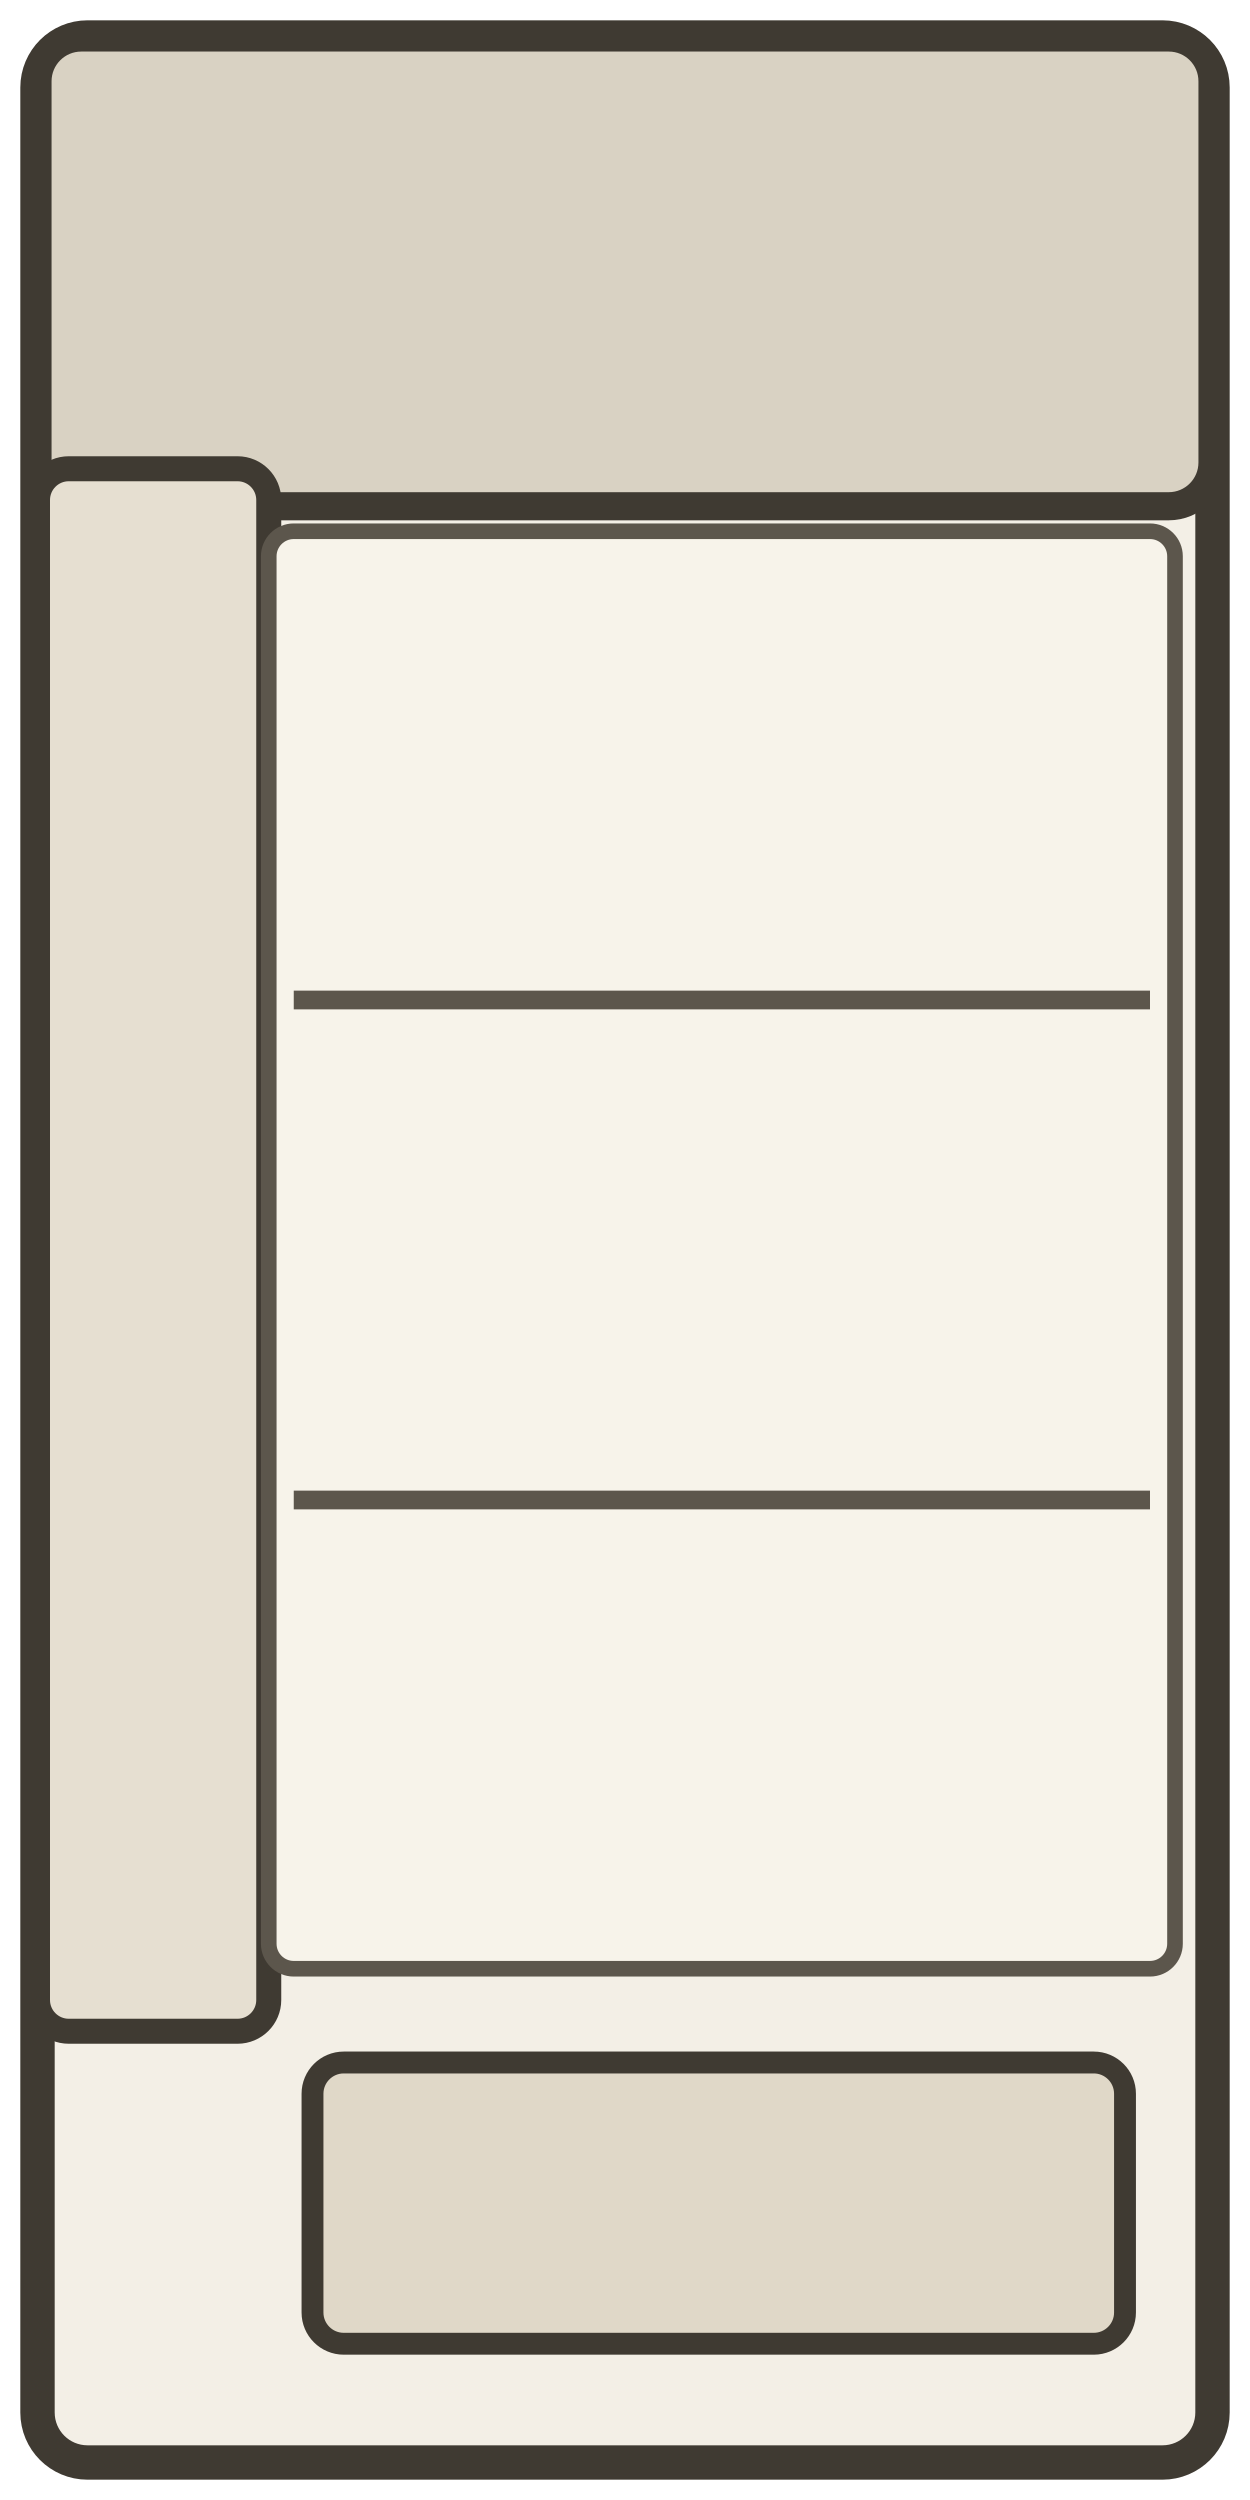
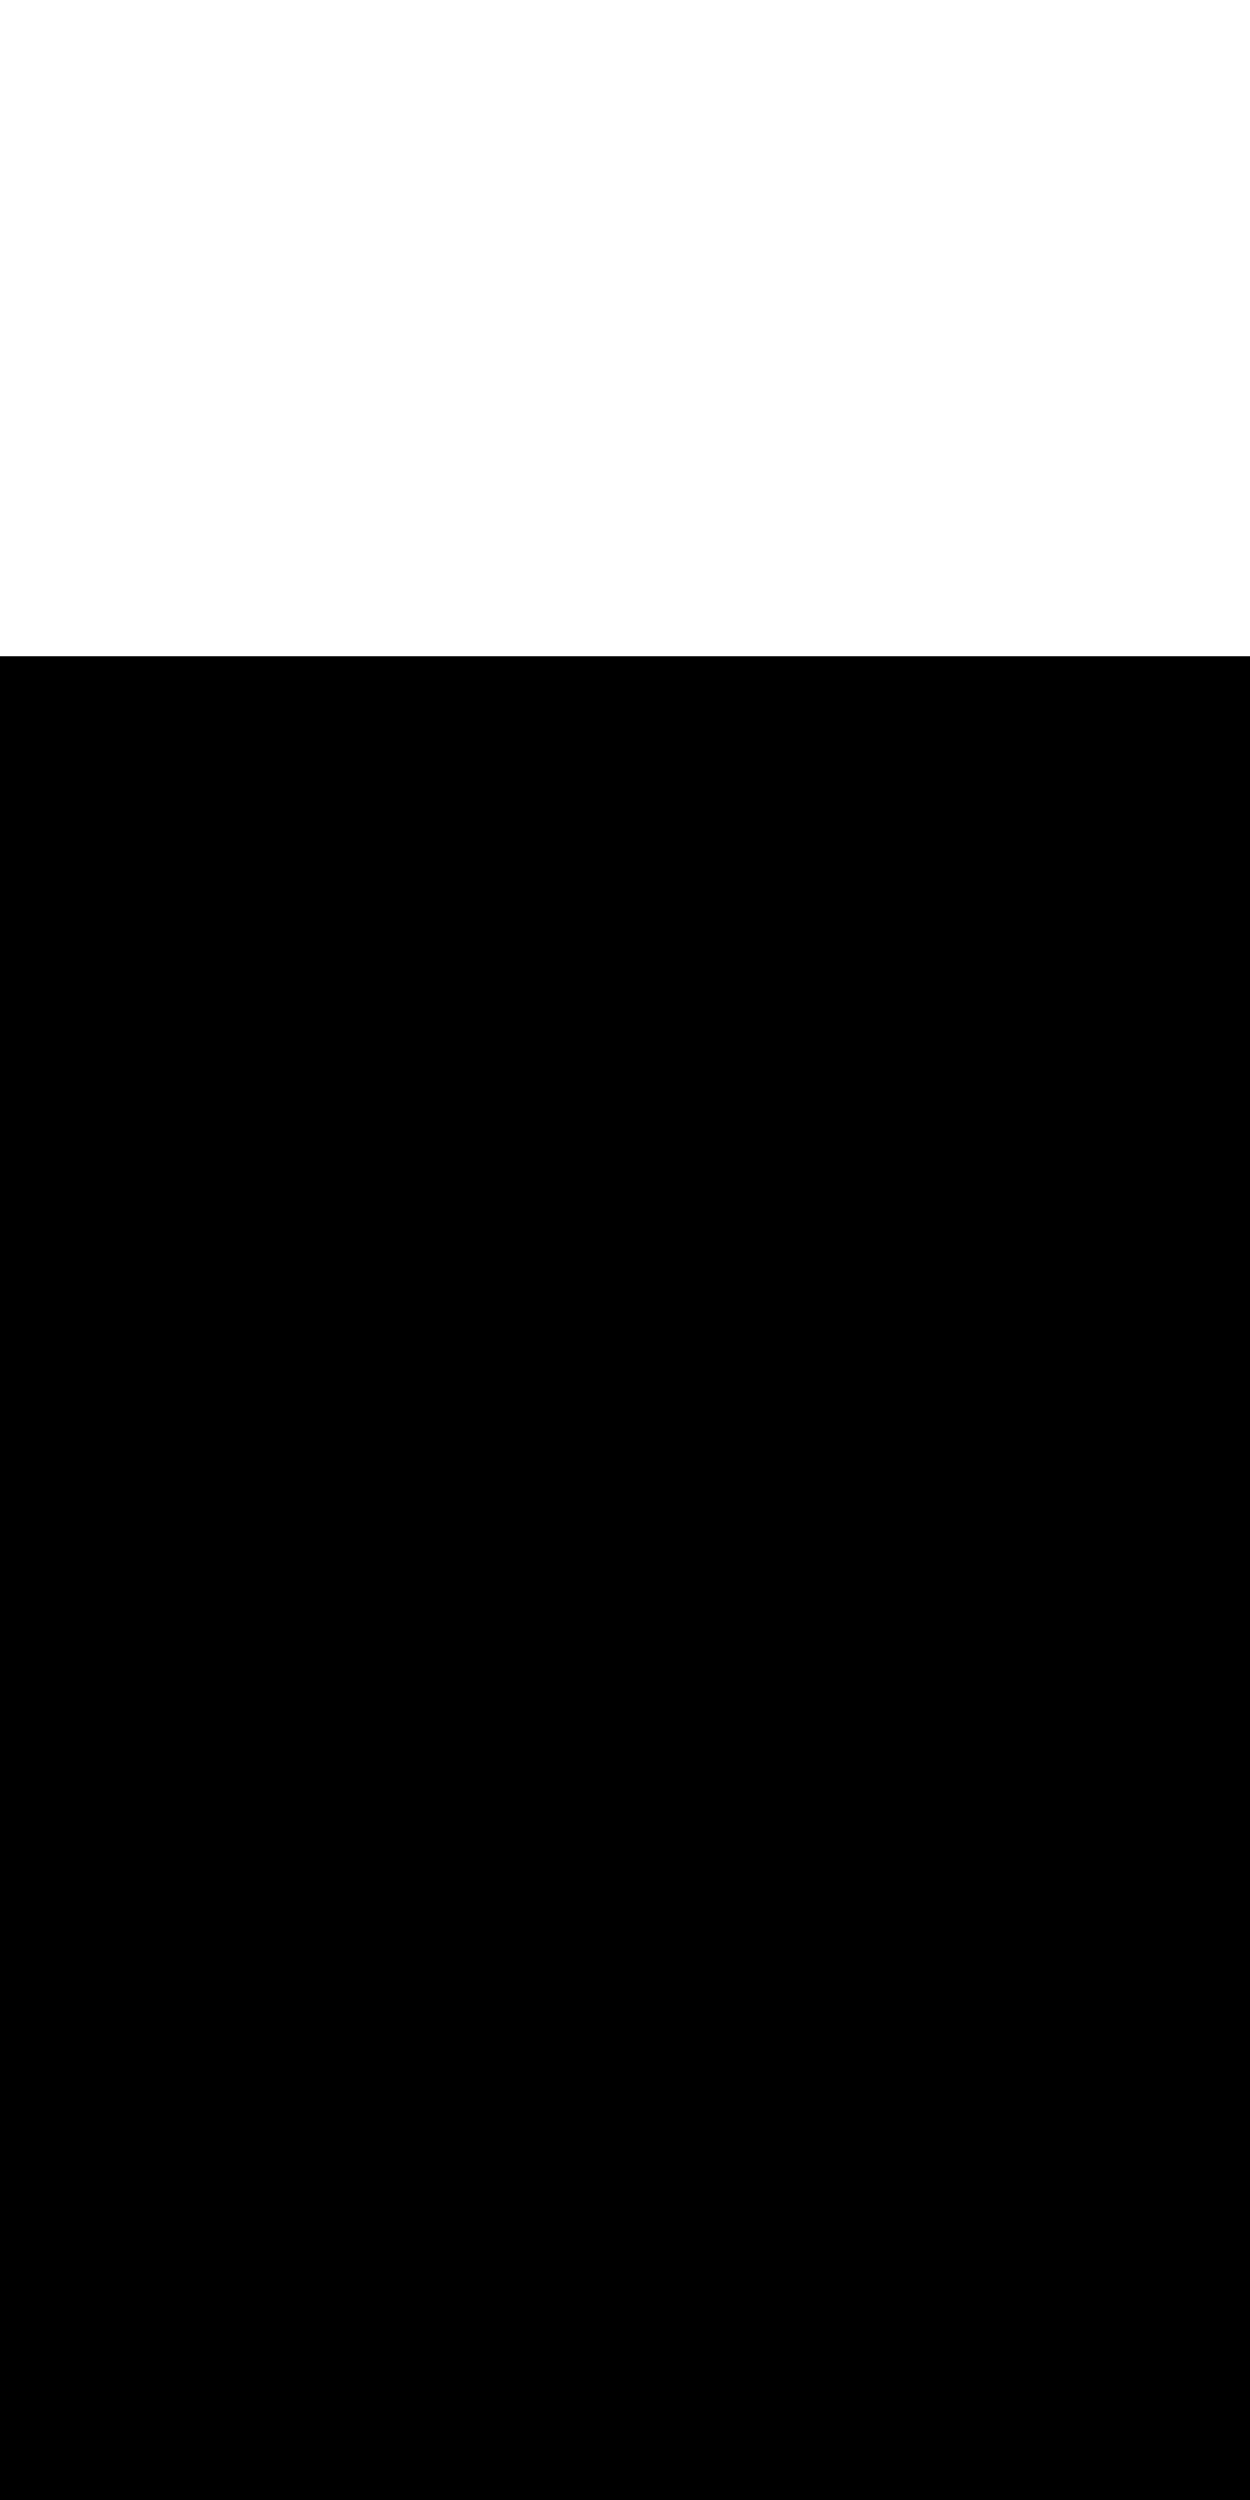
- <svg xmlns="http://www.w3.org/2000/svg" shape-rendering="geometricPrecision" viewBox="0 0 800 1600" width="800" height="1600" data-block-variant="plan-symbol" data-oando-origin="true">
-   <rect x="24" y="24" width="752" height="1552" rx="32" fill="#f3efe6" stroke="#3f3a32" stroke-width="22" />
-   <rect x="24" y="24" width="752" height="300" rx="28" fill="#d9d2c3" stroke="#3f3a32" stroke-width="18" />
-   <rect x="24" y="300" width="148" height="1000" rx="20" fill="#e6dfd1" stroke="#3f3a32" stroke-width="16" />
-   <rect x="172" y="340" width="580" height="920" rx="16" fill="#f7f3ea" stroke="#5c564c" stroke-width="10" />
-   <line x1="188" y1="640" x2="736" y2="640" stroke="#5c564c" stroke-width="12" />
-   <line x1="188" y1="960" x2="736" y2="960" stroke="#5c564c" stroke-width="12" />
-   <rect x="200" y="1320" width="520" height="180" rx="20" fill="#e0d8c8" stroke="#3f3a32" stroke-width="14" />
+ <svg xmlns="http://www.w3.org/2000/svg" shape-rendering="geometricPrecision" viewBox="0 0 800 1600" width="800" height="1600" data-block-variant="difference">
+   <g>
+     <path d="M 0 420 L 800 420 L 800 1600 L 0 1600 L 0 420 Z" fill="currentColor" class="chaise-lounge-001" />
+   </g>
</svg>
